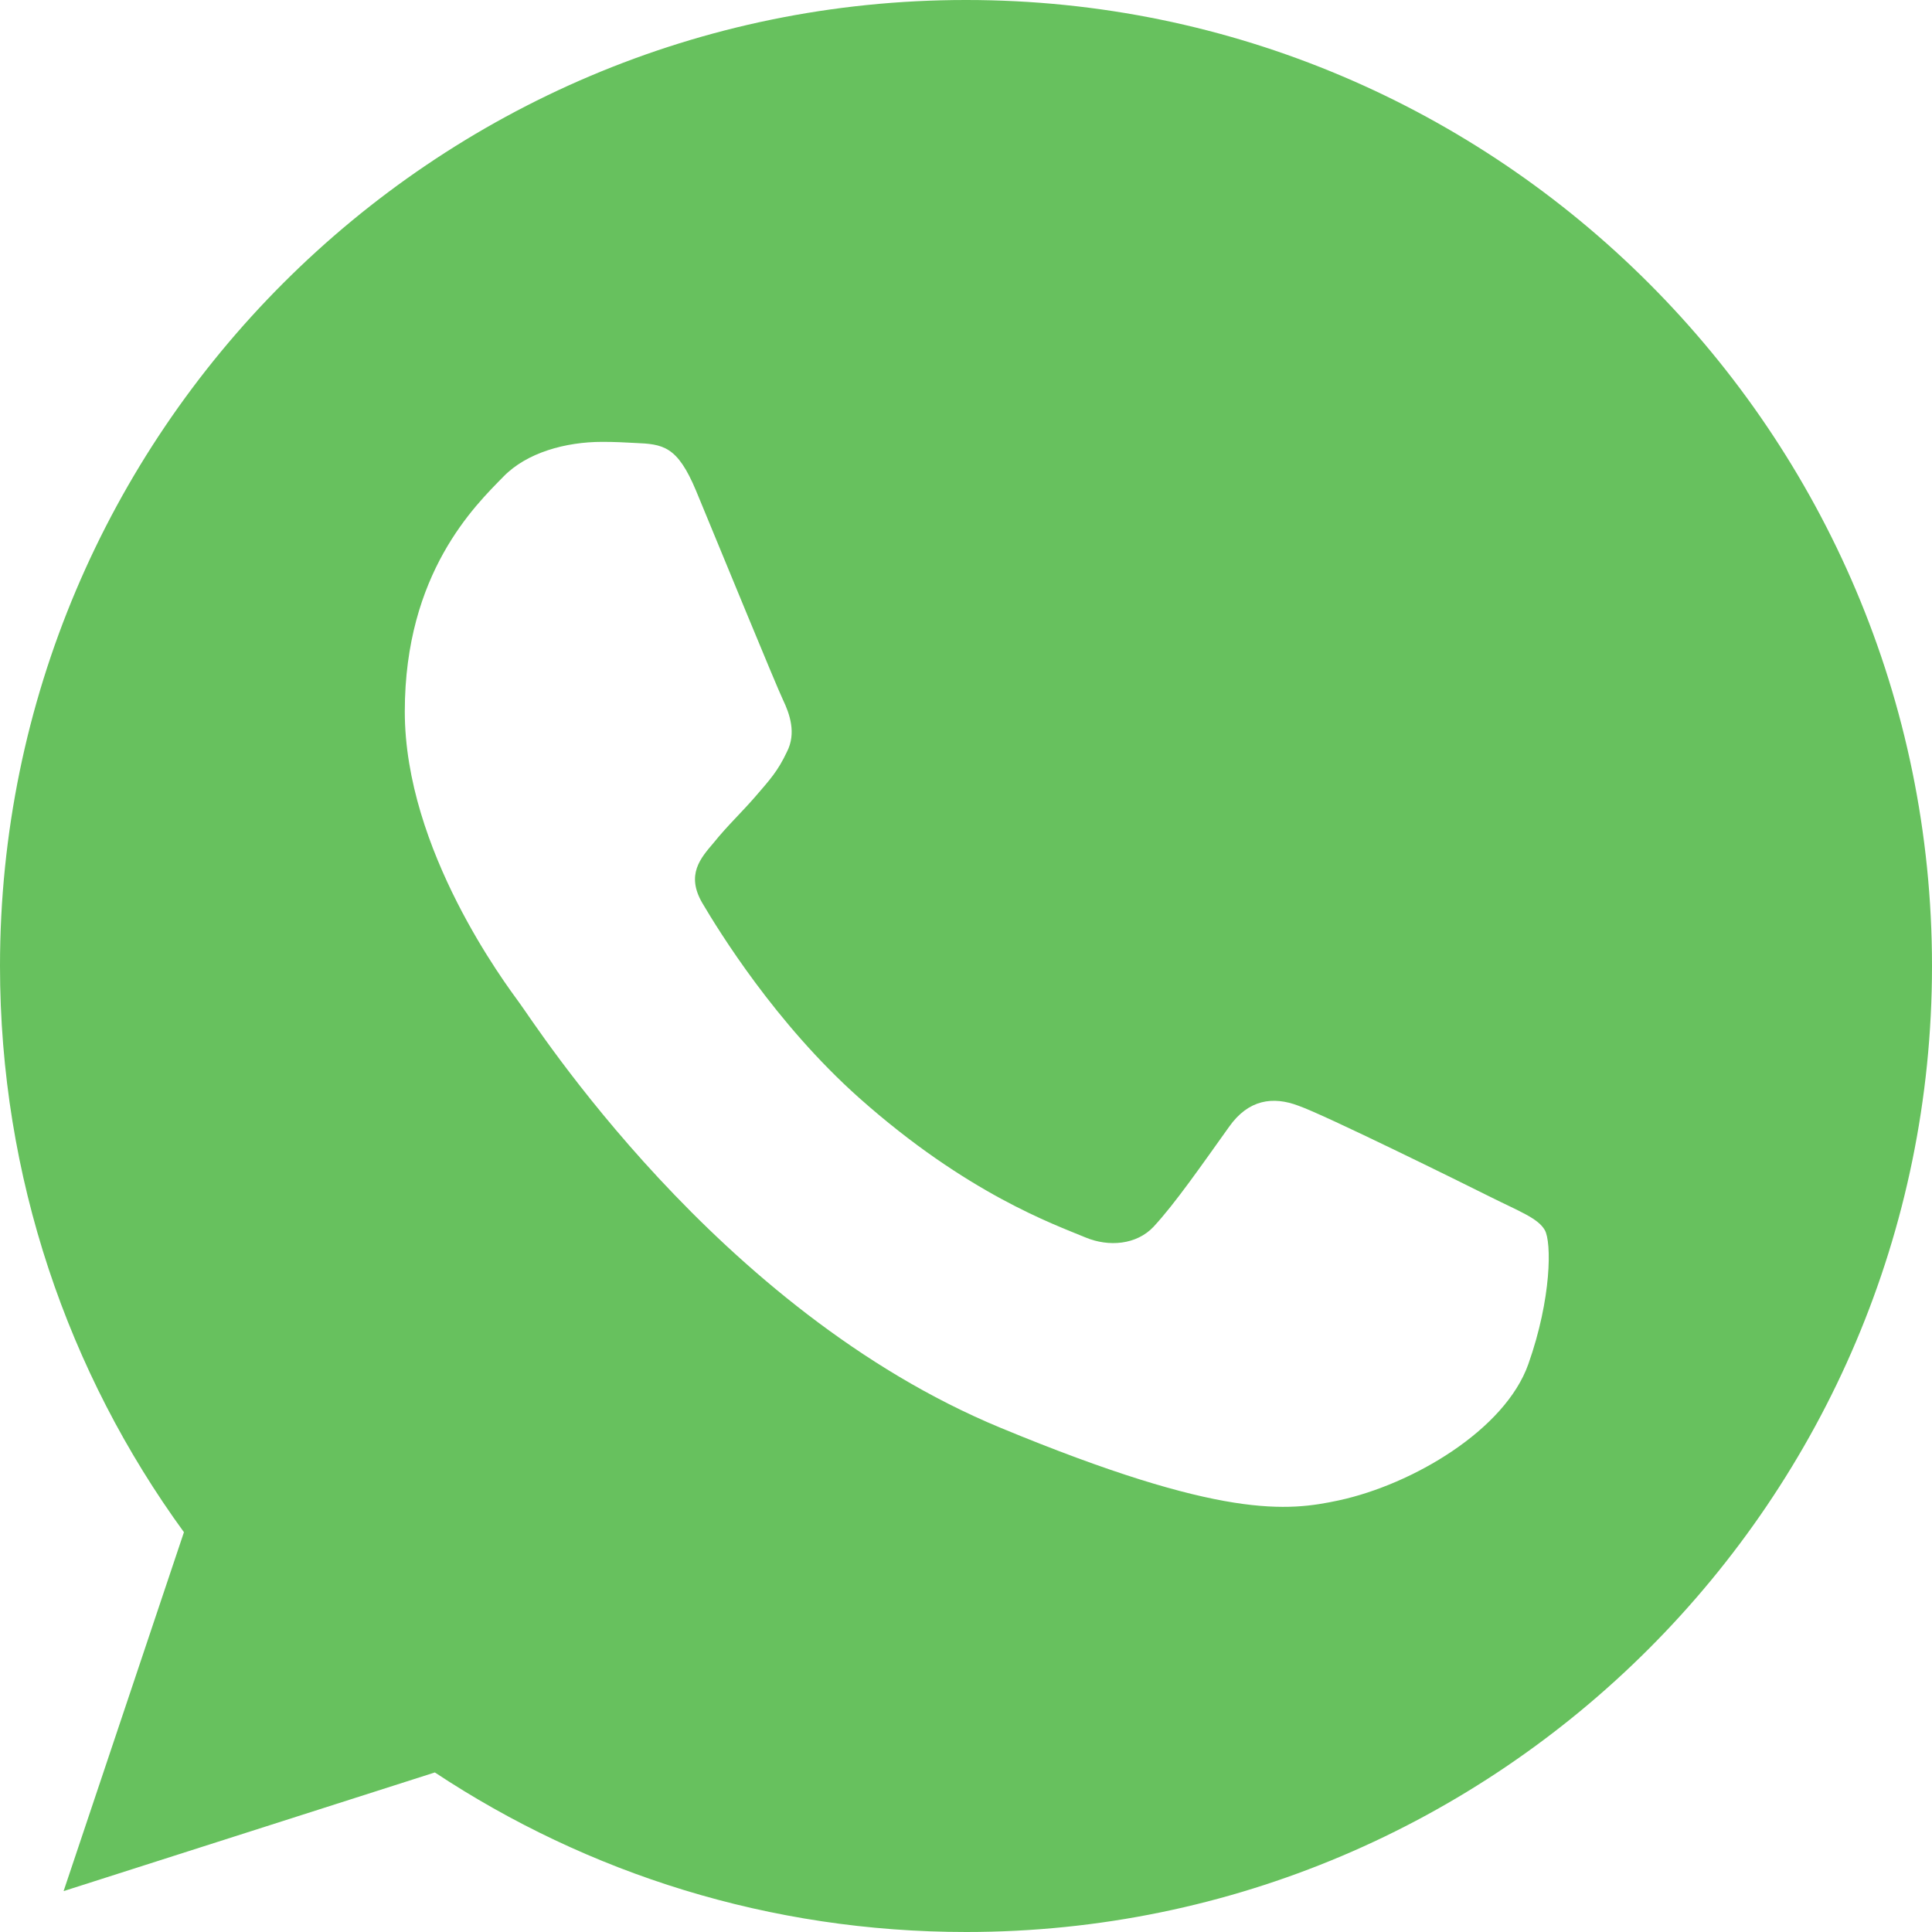
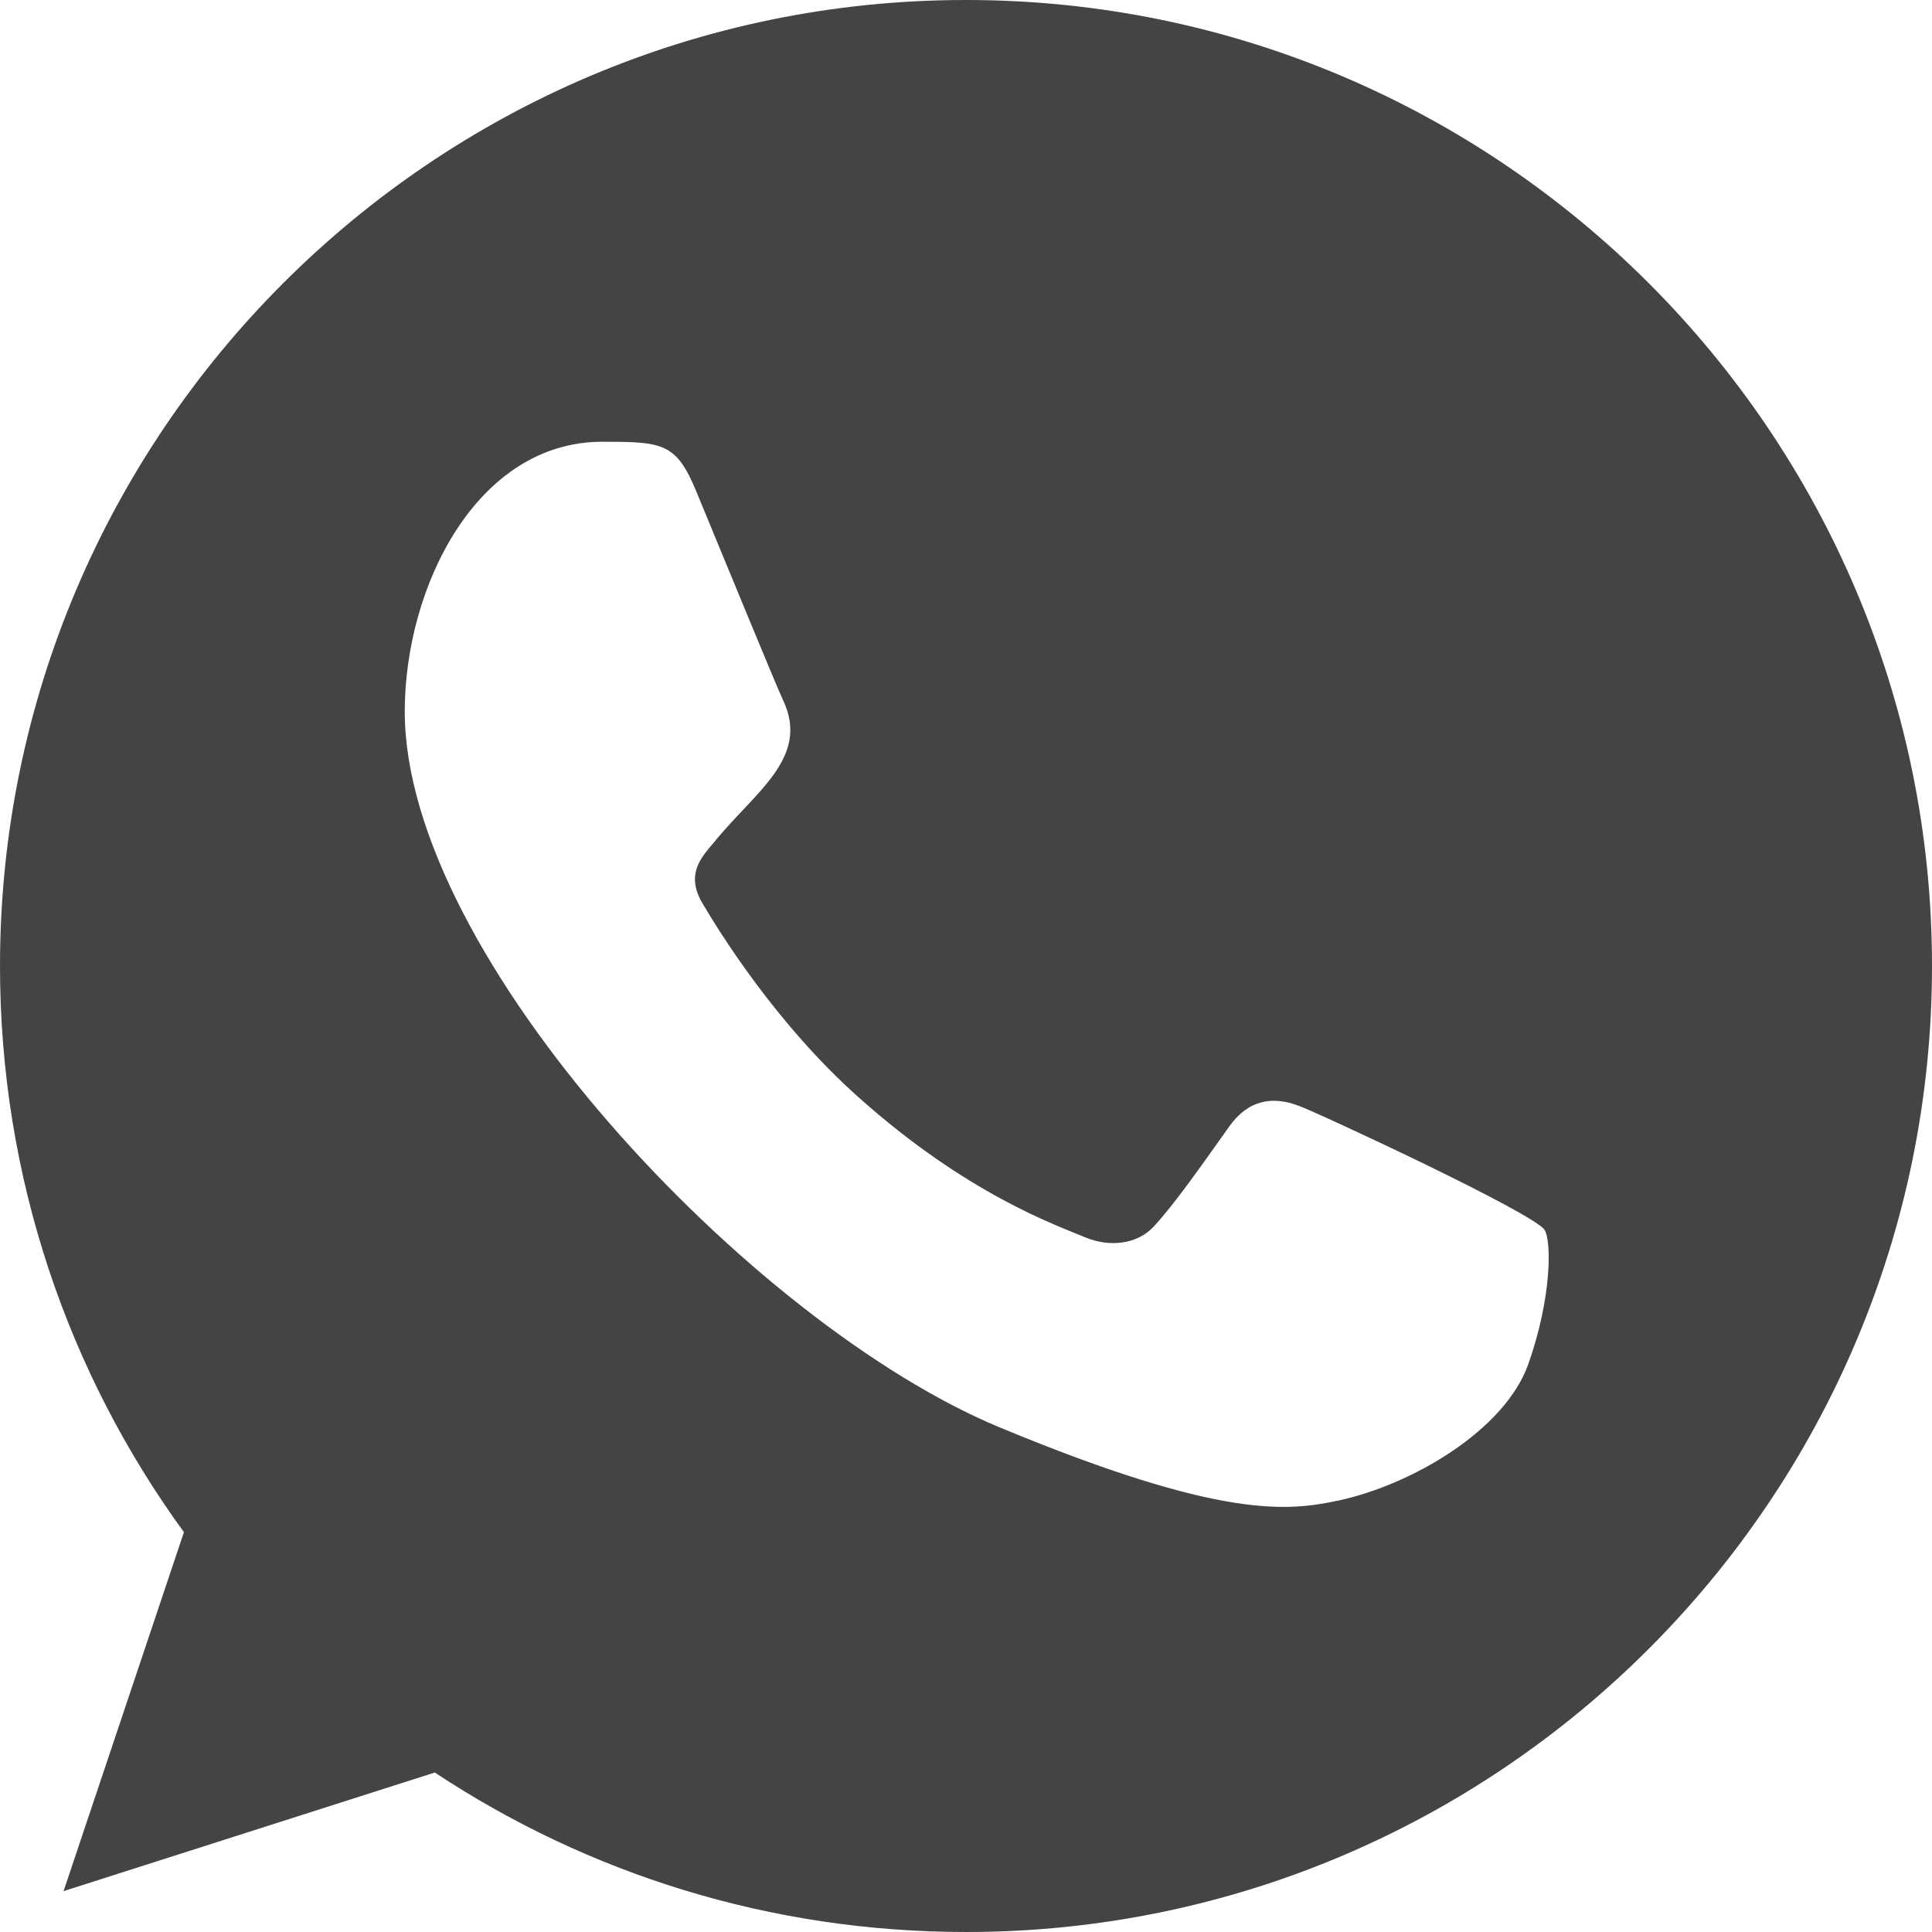
- <svg xmlns="http://www.w3.org/2000/svg" width="800px" height="800px" viewBox="0 0 48 48" version="1.1">
+ <svg xmlns="http://www.w3.org/2000/svg" width="800px" height="800px" viewBox="0 0 20 20" version="1.1">
  <defs>

</defs>
-   <g id="Icons" stroke="none" stroke-width="1" fill="none" fill-rule="evenodd">
-     <g id="Color-" transform="translate(-700, -360)" fill="#67C15E">
-       <path d="M723.993,360 C710.762,360 700,370.765 700,384 C700,389.248 701.693,394.116 704.57,398.067 L701.58,406.984 L710.804,404.036 C714.599,406.547 719.126,408 724.007,408 C737.238,408 748,397.234 748,384 C748,370.766 737.238,360 724.007,360 L723.993,360 L723.993,360 Z M717.293,372.191 C716.827,371.076 716.475,371.034 715.77,371.005 C715.53,370.991 715.262,370.978 714.966,370.978 C714.048,370.978 713.089,371.246 712.511,371.838 C711.806,372.558 710.057,374.236 710.057,377.679 C710.057,381.122 712.568,384.452 712.906,384.918 C713.259,385.383 717.801,392.55 724.853,395.471 C730.368,397.757 732.005,397.545 733.26,397.277 C735.094,396.882 737.393,395.527 737.971,393.891 C738.55,392.254 738.55,390.857 738.38,390.561 C738.211,390.265 737.745,390.096 737.04,389.743 C736.335,389.39 732.907,387.697 732.258,387.471 C731.624,387.231 731.017,387.316 730.538,387.993 C729.861,388.939 729.198,389.898 728.662,390.476 C728.239,390.928 727.547,390.985 726.969,390.744 C726.193,390.42 724.021,389.658 721.341,387.273 C719.267,385.425 717.857,383.126 717.448,382.434 C717.039,381.729 717.406,381.32 717.73,380.939 C718.083,380.501 718.421,380.191 718.774,379.782 C719.126,379.373 719.324,379.161 719.55,378.681 C719.79,378.216 719.62,377.736 719.451,377.383 C719.282,377.03 717.871,373.587 717.293,372.191 Z" id="Whatsapp">
+   <g id="Page-1" stroke="none" stroke-width="1" fill="none" fill-rule="evenodd">
+     <g id="Dribbble-Light-Preview" transform="translate(-300, -7599)" fill="#444444">
+       <g id="icons" transform="translate(56, 160)">
+         <path d="M259.821,7453.121 C259.58,7453.803 258.622,7454.368 257.858,7454.533 C257.335,7454.644 256.653,7454.732 254.355,7453.779 C251.774,7452.71 248.19,7448.901 248.19,7446.366 C248.19,7445.076 248.934,7443.573 250.235,7443.573 C250.861,7443.573 250.999,7443.585 251.205,7444.08 C251.446,7444.662 252.034,7446.096 252.104,7446.243 C252.393,7446.846 251.81,7447.199 251.387,7447.725 C251.252,7447.883 251.099,7448.054 251.27,7448.348 C251.44,7448.636 252.028,7449.594 252.892,7450.363 C254.008,7451.358 254.913,7451.675 255.237,7451.81 C255.478,7451.91 255.766,7451.887 255.942,7451.699 C256.165,7451.458 256.442,7451.058 256.724,7450.663 C256.923,7450.381 257.176,7450.346 257.441,7450.446 C257.62,7450.508 259.895,7451.565 259.991,7451.734 C260.062,7451.857 260.062,7452.439 259.821,7453.121 M254.002,7439 L253.997,7439 L253.997,7439 C248.484,7439 244,7443.485 244,7449 C244,7451.187 244.705,7453.215 245.904,7454.861 L244.658,7458.577 L248.501,7457.349 C250.082,7458.395 251.969,7459 254.002,7459 C259.515,7459 264,7454.515 264,7449 C264,7443.485 259.515,7439 254.002,7439" id="whatsapp-[#128]">

</path>
+       </g>
    </g>
  </g>
</svg>
